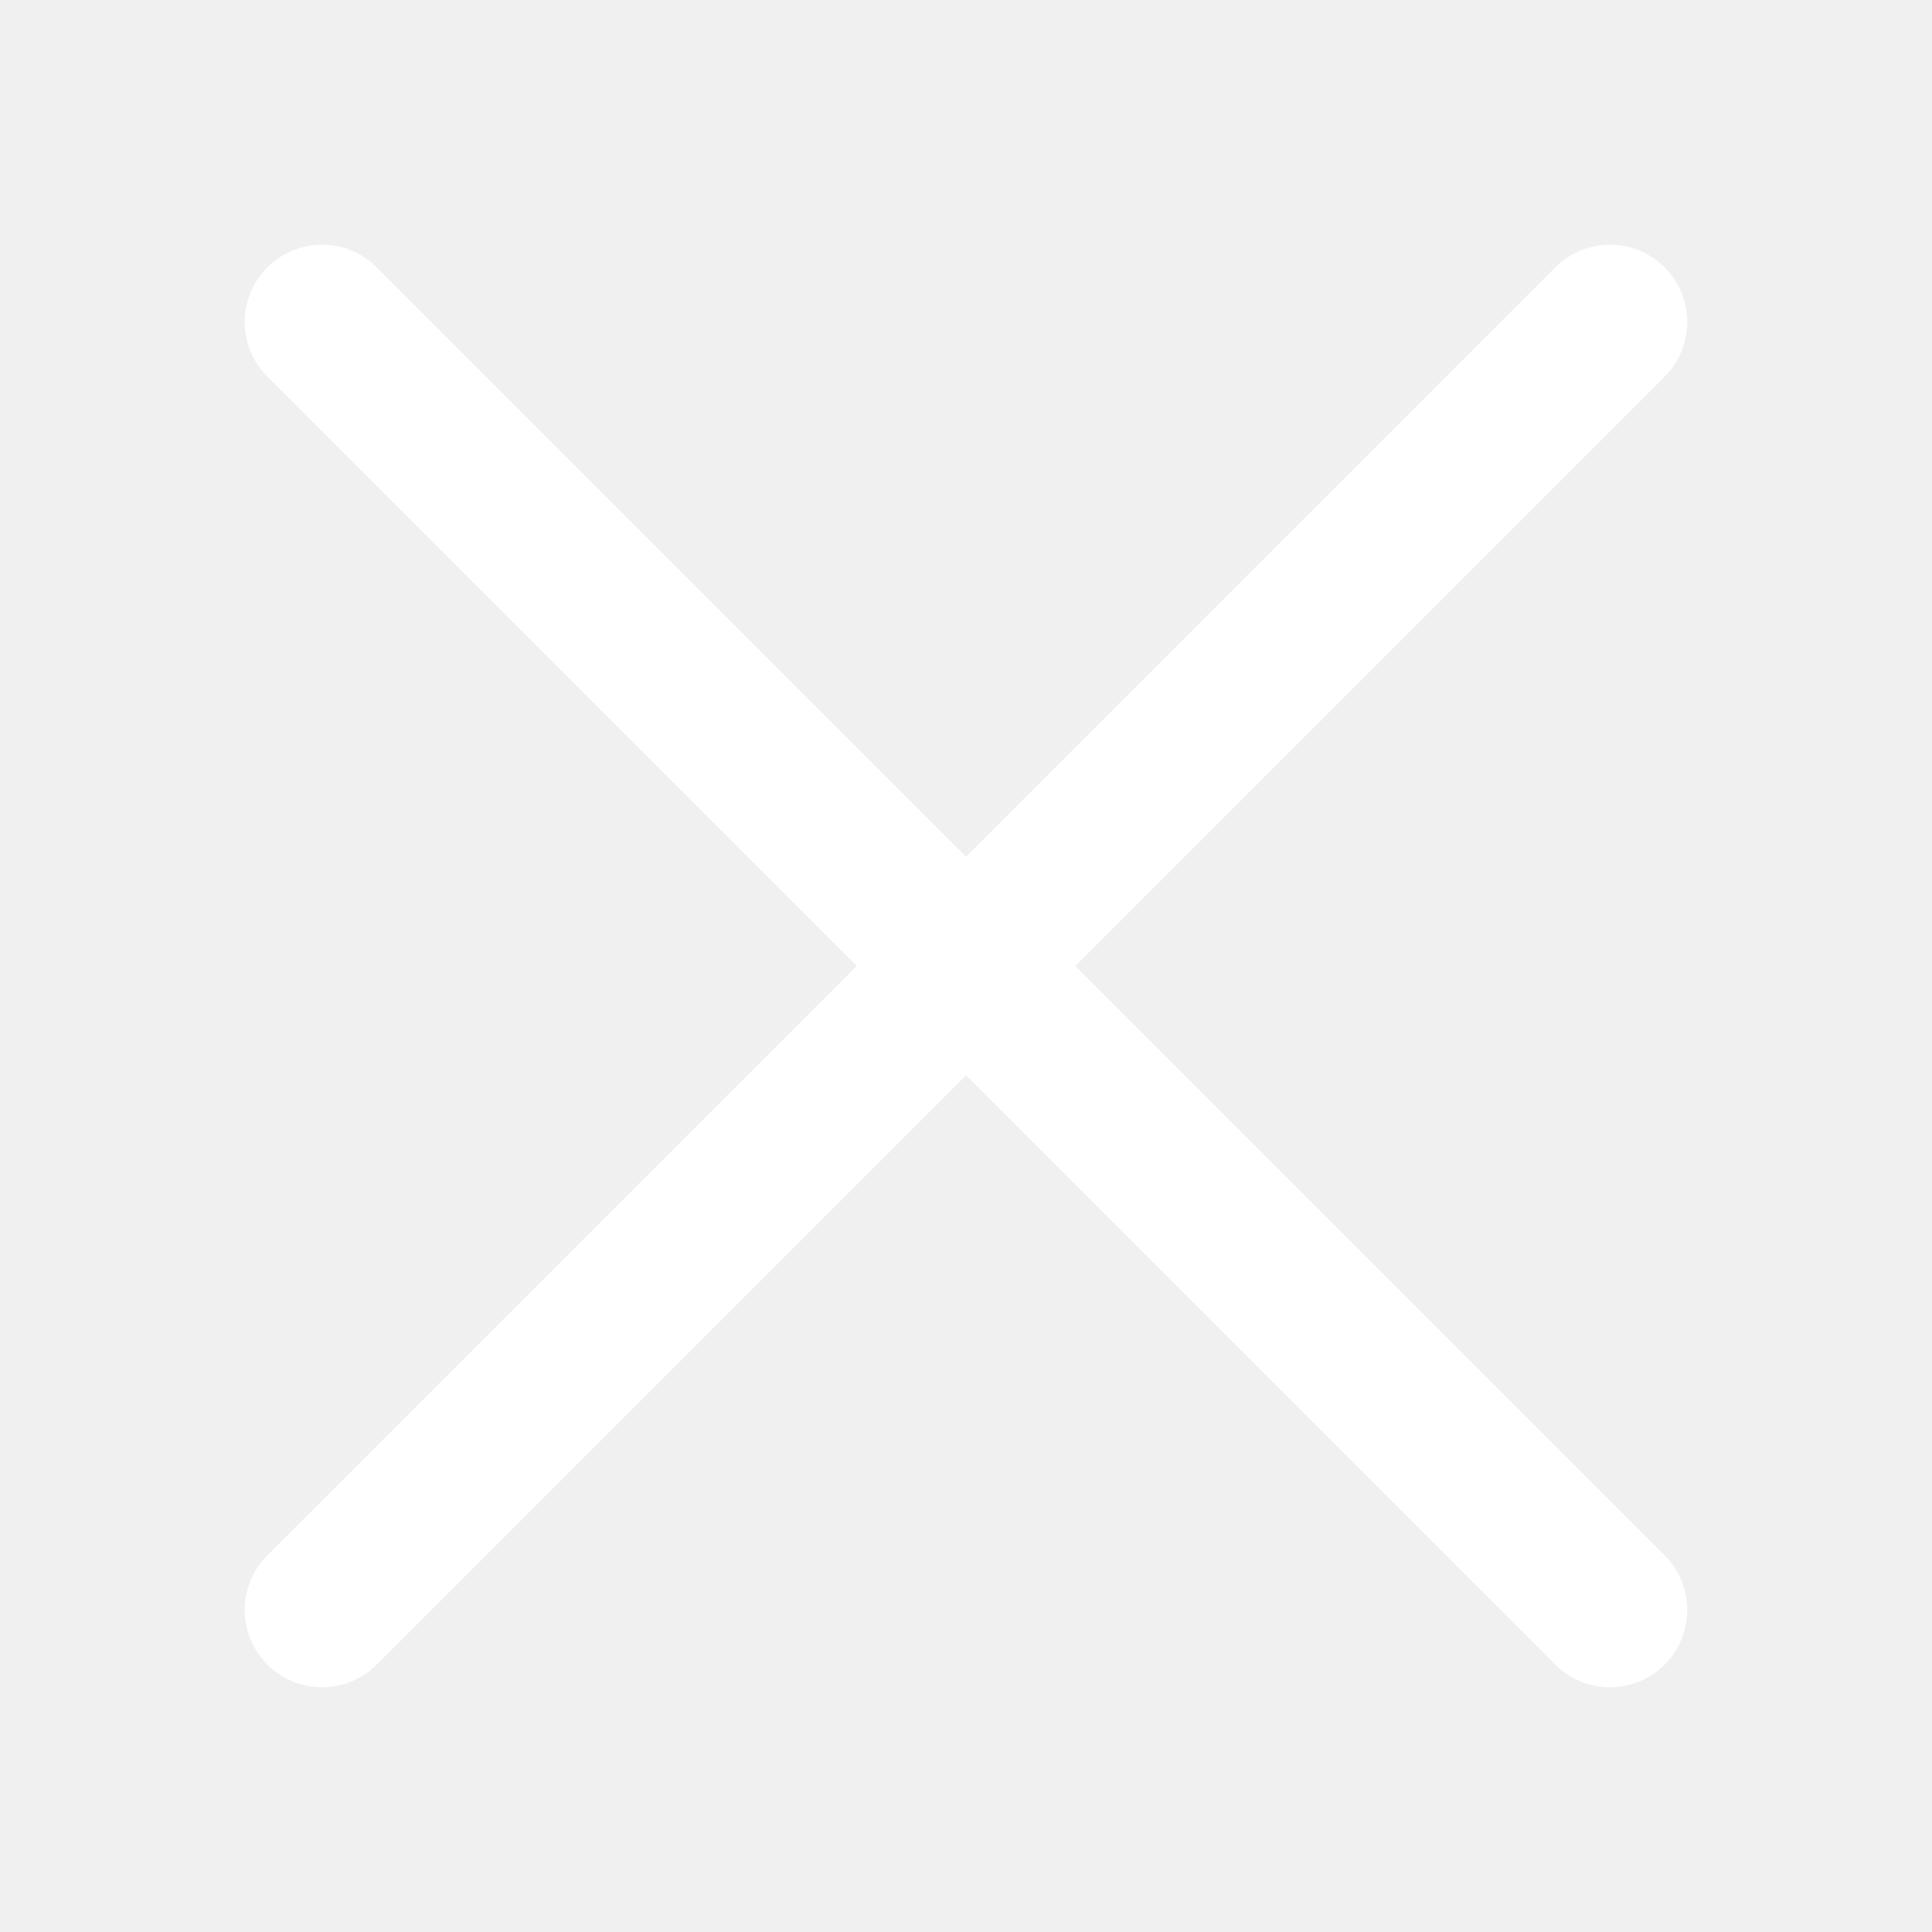
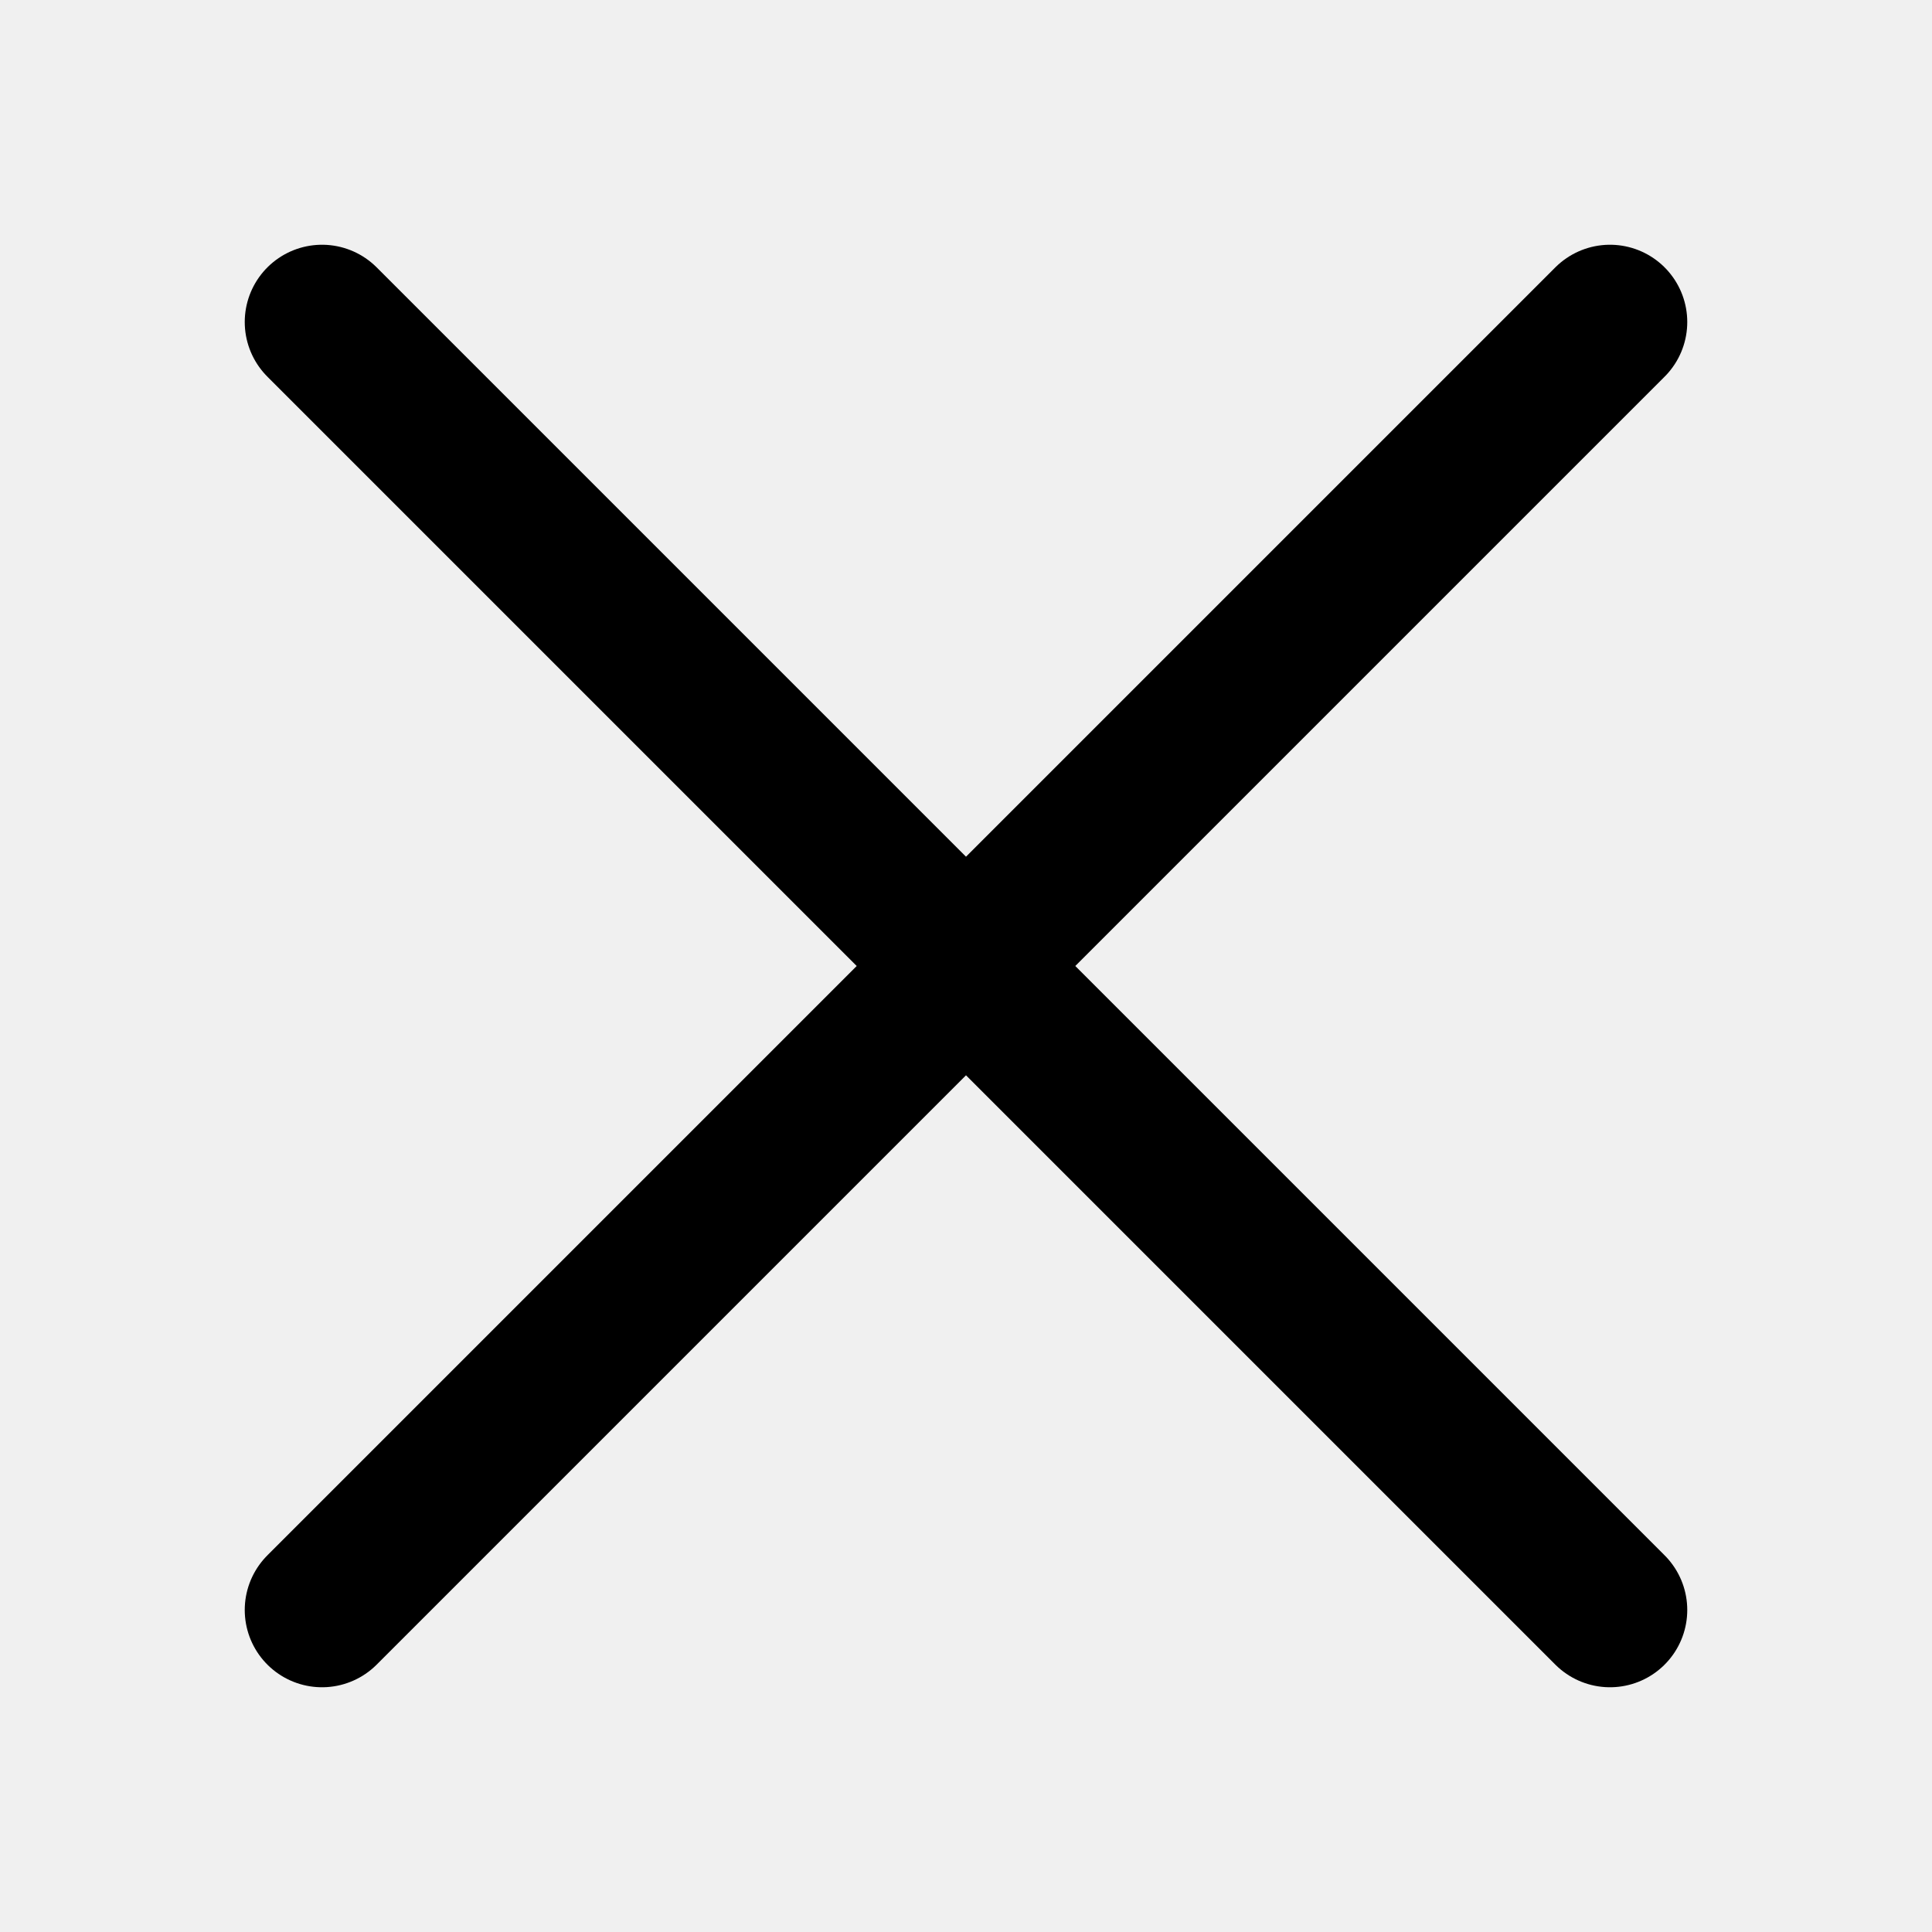
<svg xmlns="http://www.w3.org/2000/svg" width="25" height="25" viewBox="0 0 25 25" fill="none">
-   <path d="M20.833 4.167L4.167 20.833M20.833 20.833L4.167 4.167" stroke="white" stroke-width="2" stroke-linecap="round" />
+   <path d="M20.833 4.167L4.167 20.833M20.833 20.833L4.167 4.167" stroke="currentColor" stroke-width="2" stroke-linecap="round" />
</svg>
